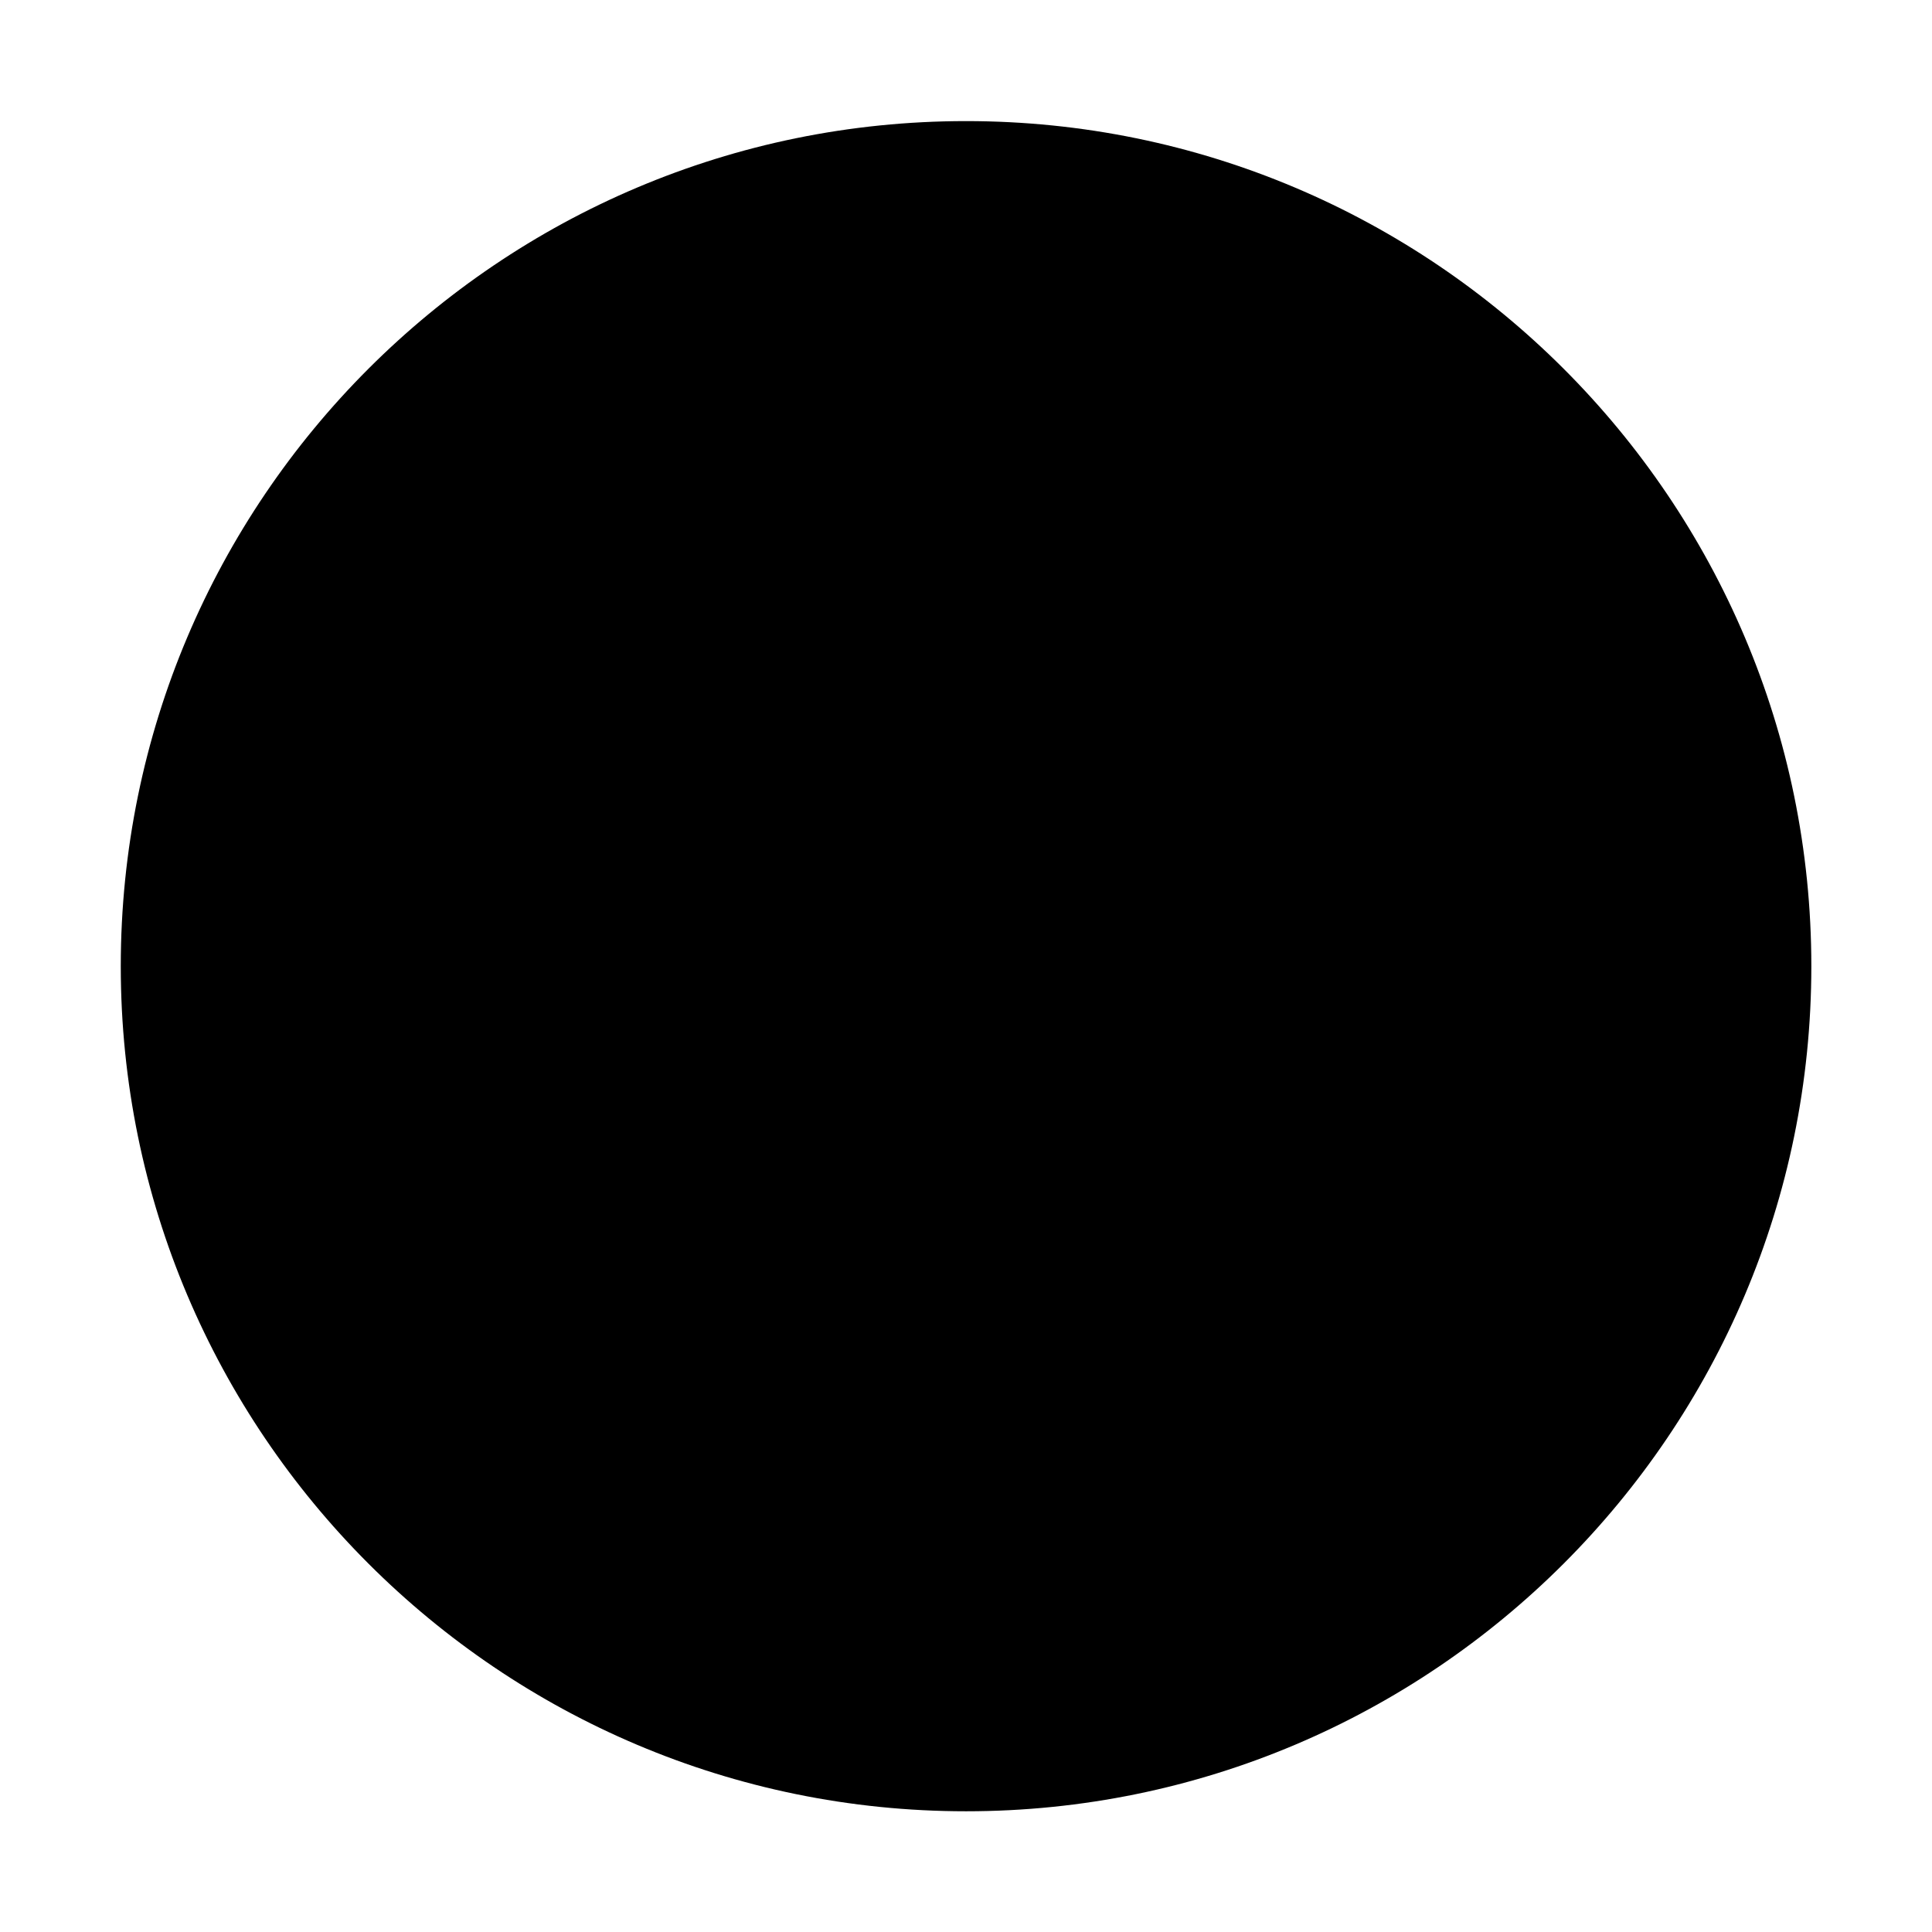
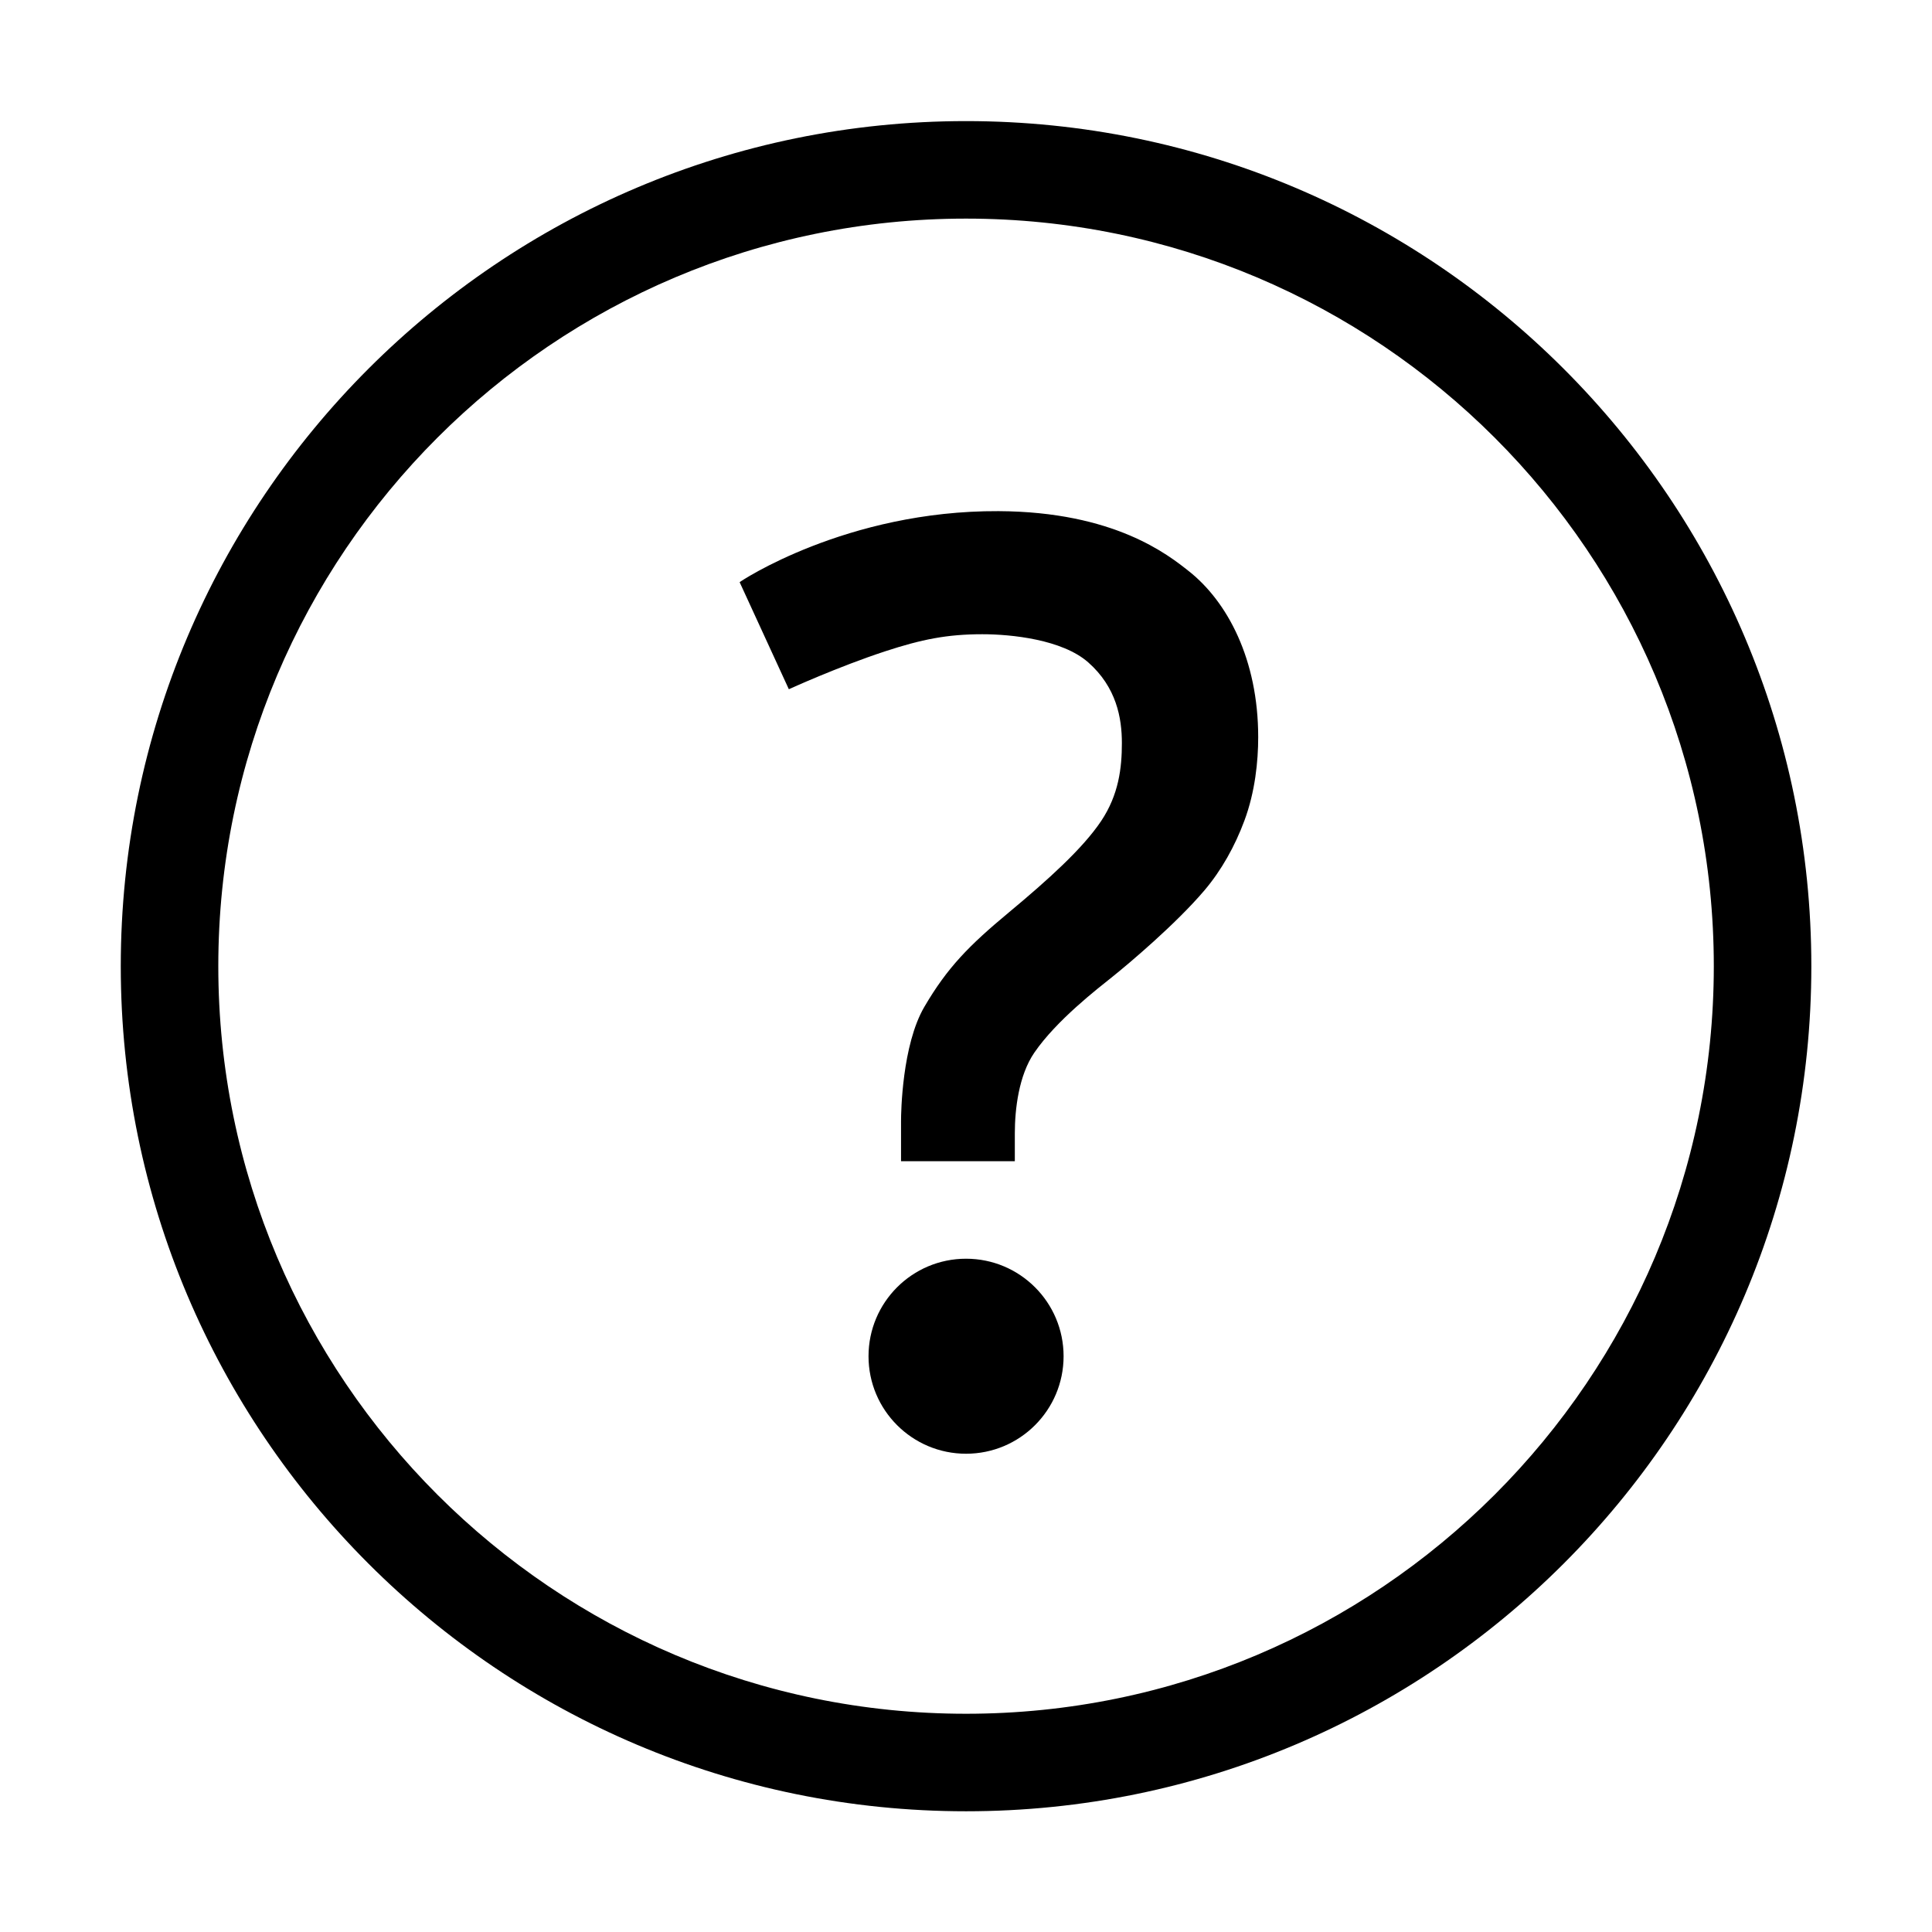
<svg xmlns="http://www.w3.org/2000/svg" id="svg4" viewBox="0 0 1600 1600" fill="currentColor">
  <g id="g1">
-     <g id="blender_info" fill="currentColor">
+     <g id="blender_info" fill="none">
      <path id="path1" d="m799.785 179.901c342.436 0 620.555 277.739 620.555 620.011 0 342.272-278.119 620.507-620.555 620.507-342.434 0-620.16-278.234-620.16-620.507 0-342.272 277.726-620.011 620.16-620.011z" stroke-width="1.002" />
    </g>
-     <g id="blender_text" fill-rule="evenodd" transform="matrix(26.9242 0 0 26.9178 -1784.677 -61.216)" fill="currentColor">
+     <g id="blender_text" fill="currentColor" fill-rule="evenodd" transform="matrix(26.9242 0 0 26.9178 -1784.677 -61.216)">
      <path id="path3" d="m97 18c-4.684-.023-7.966 2.175-7.964 2.186l1.513 3.293s1.513-.691 2.961-1.166c1.123-.368 1.907-.526 2.99-.526.897 0 2.46.163 3.257.865.869.766 1.036 1.712 1.036 2.482s-.097 1.589-.637 2.399c-.566.847-1.637 1.812-2.841 2.814-1.228 1.021-1.89 1.694-2.599 2.906-.684 1.172-.716 3.242-.716 3.511v1.236h3.5v-.855c0-.742.12-1.785.6-2.485.681-.993 1.934-1.959 2.411-2.341.478-.383 1.942-1.614 2.825-2.656.52-.614.934-1.355 1.226-2.142.329-.884.424-1.826.424-2.567 0-2.391-.946-4.166-2.131-5.105-.642-.509-2.298-1.831-5.855-1.849zm-1 23a3 3 0 0 0 -3 3 3 3 0 0 0 3 3 3 3 0 0 0 3-3 3 3 0 0 0 -3-3z" />
      <path id="path2" d="m96 6c14.35 0 26 11.65 26 26s-11.65 26-26 26-26-11.65-26-26 11.65-26 26-26zm0 3c12.694 0 23 10.306 23 23s-10.306 23-23 23-23-10.306-23-23 10.306-23 23-23z" />
    </g>
  </g>
</svg>
